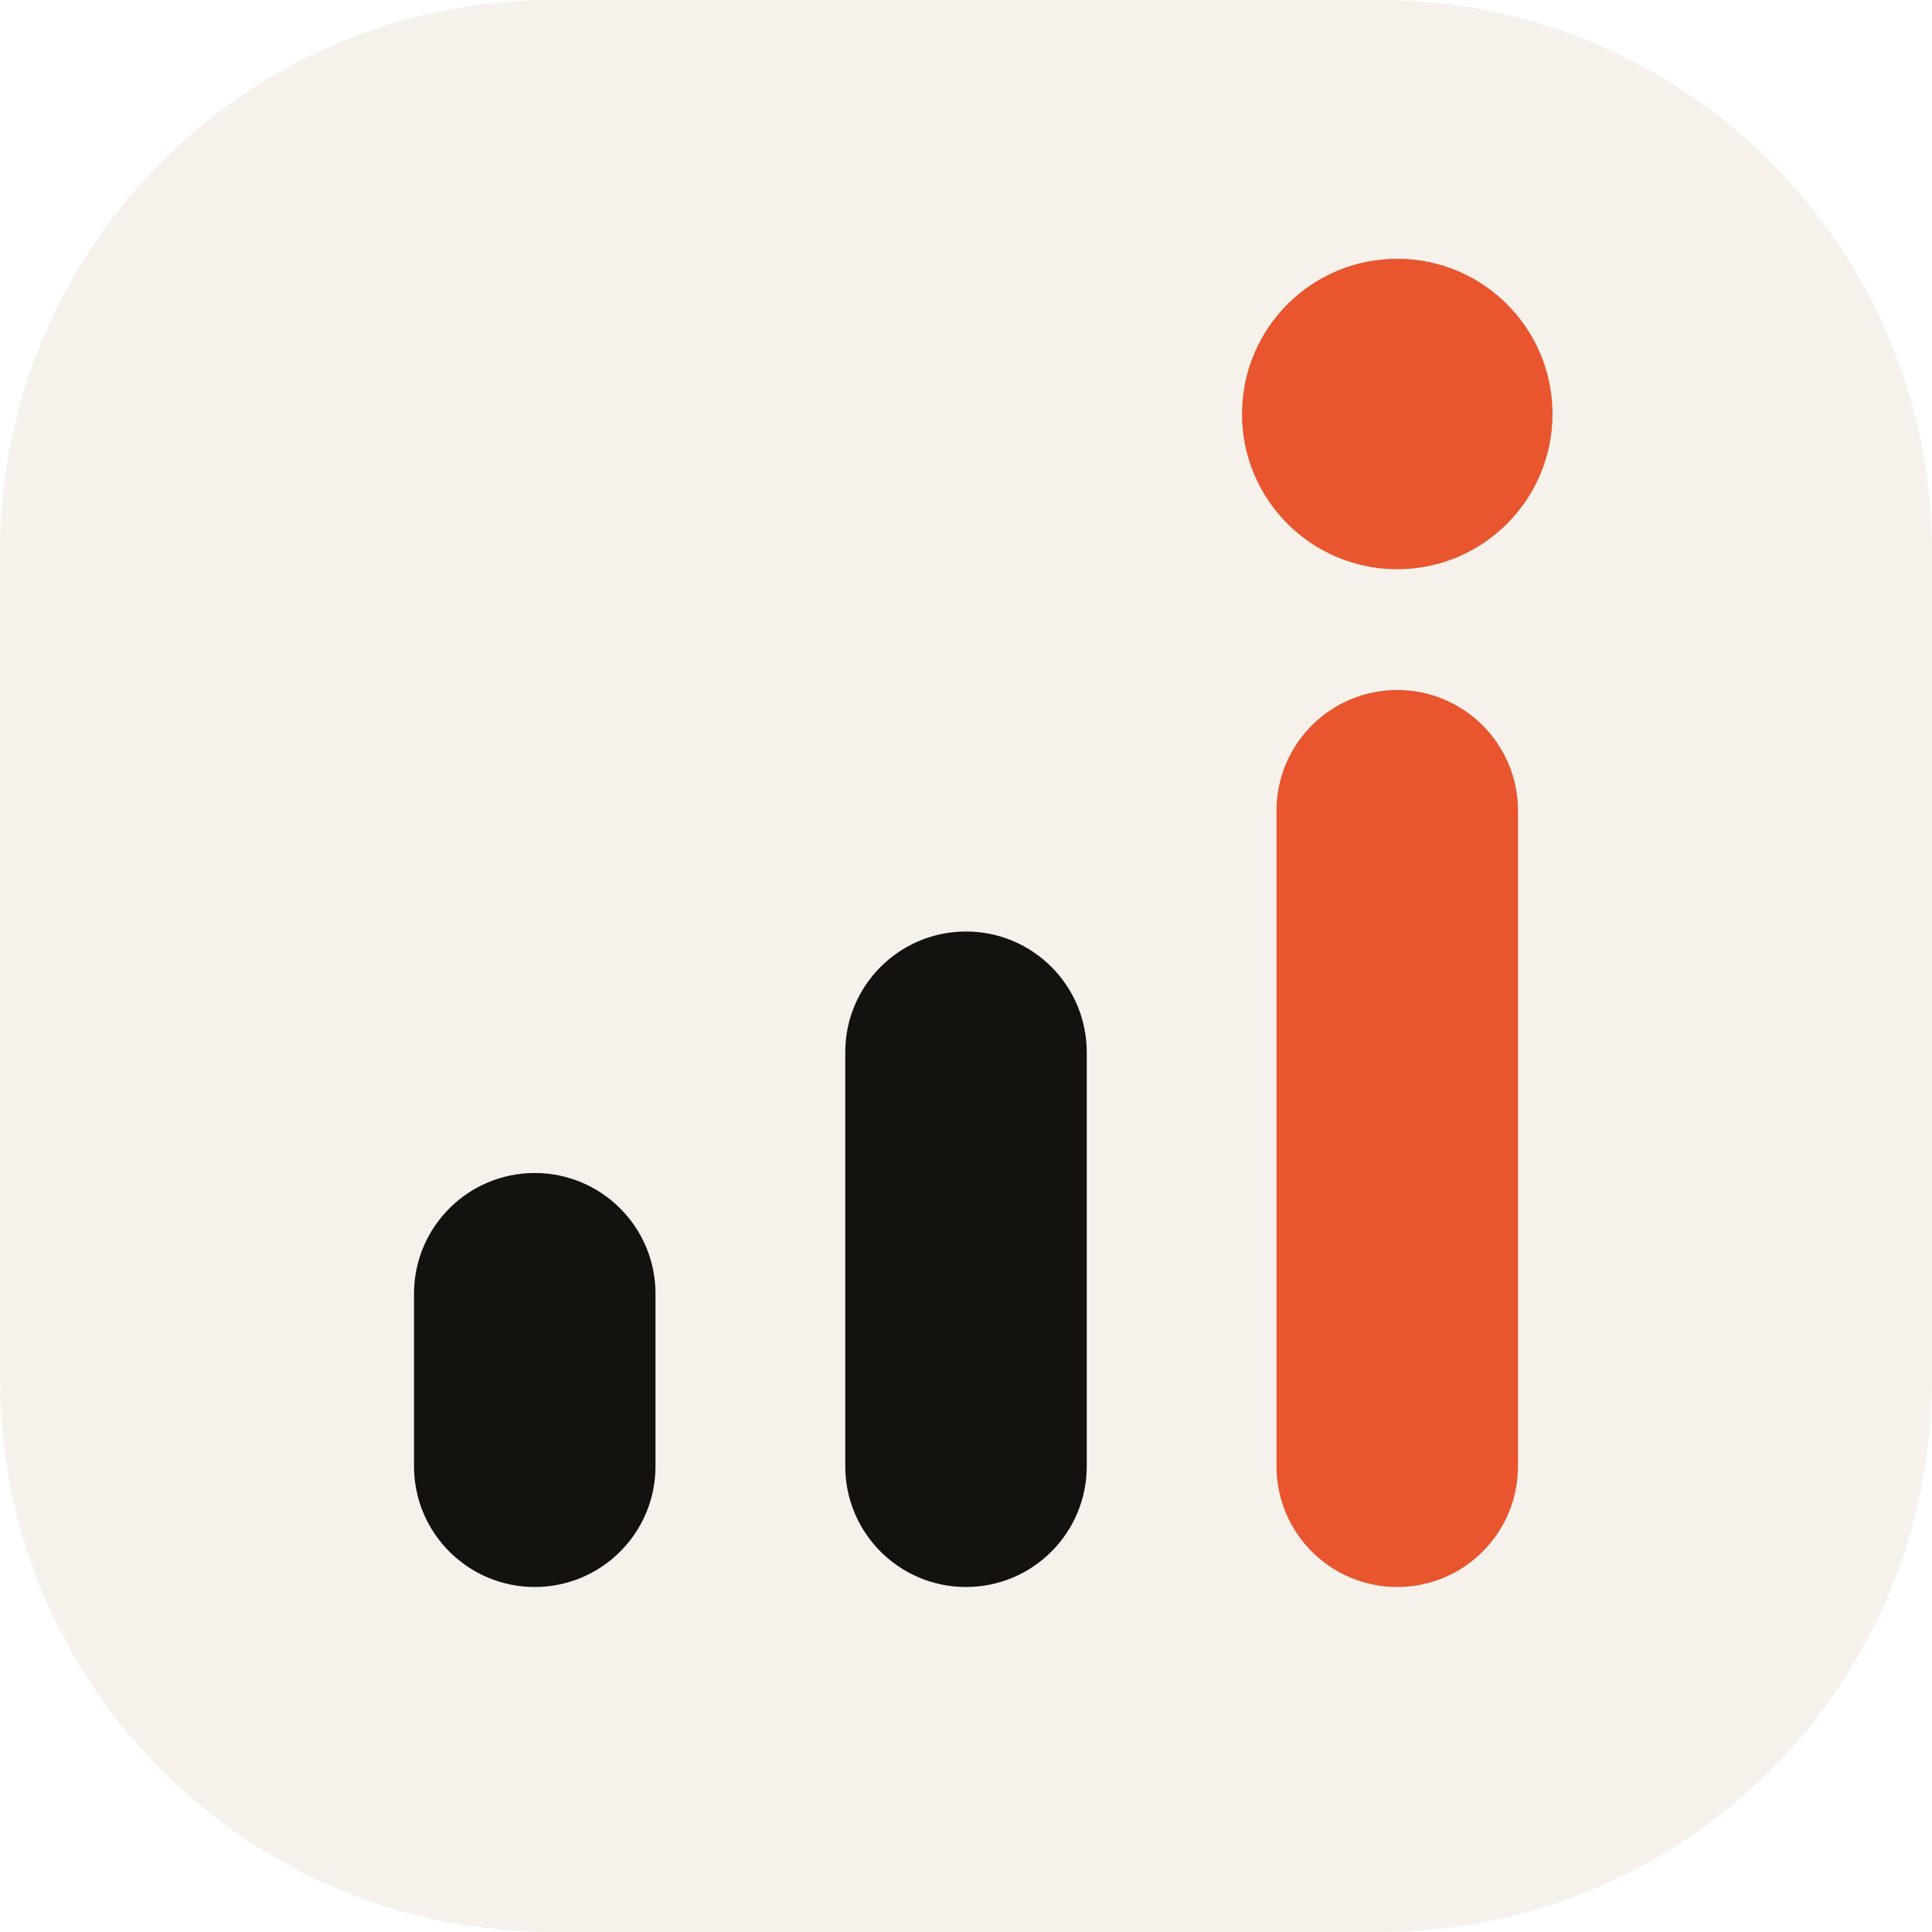
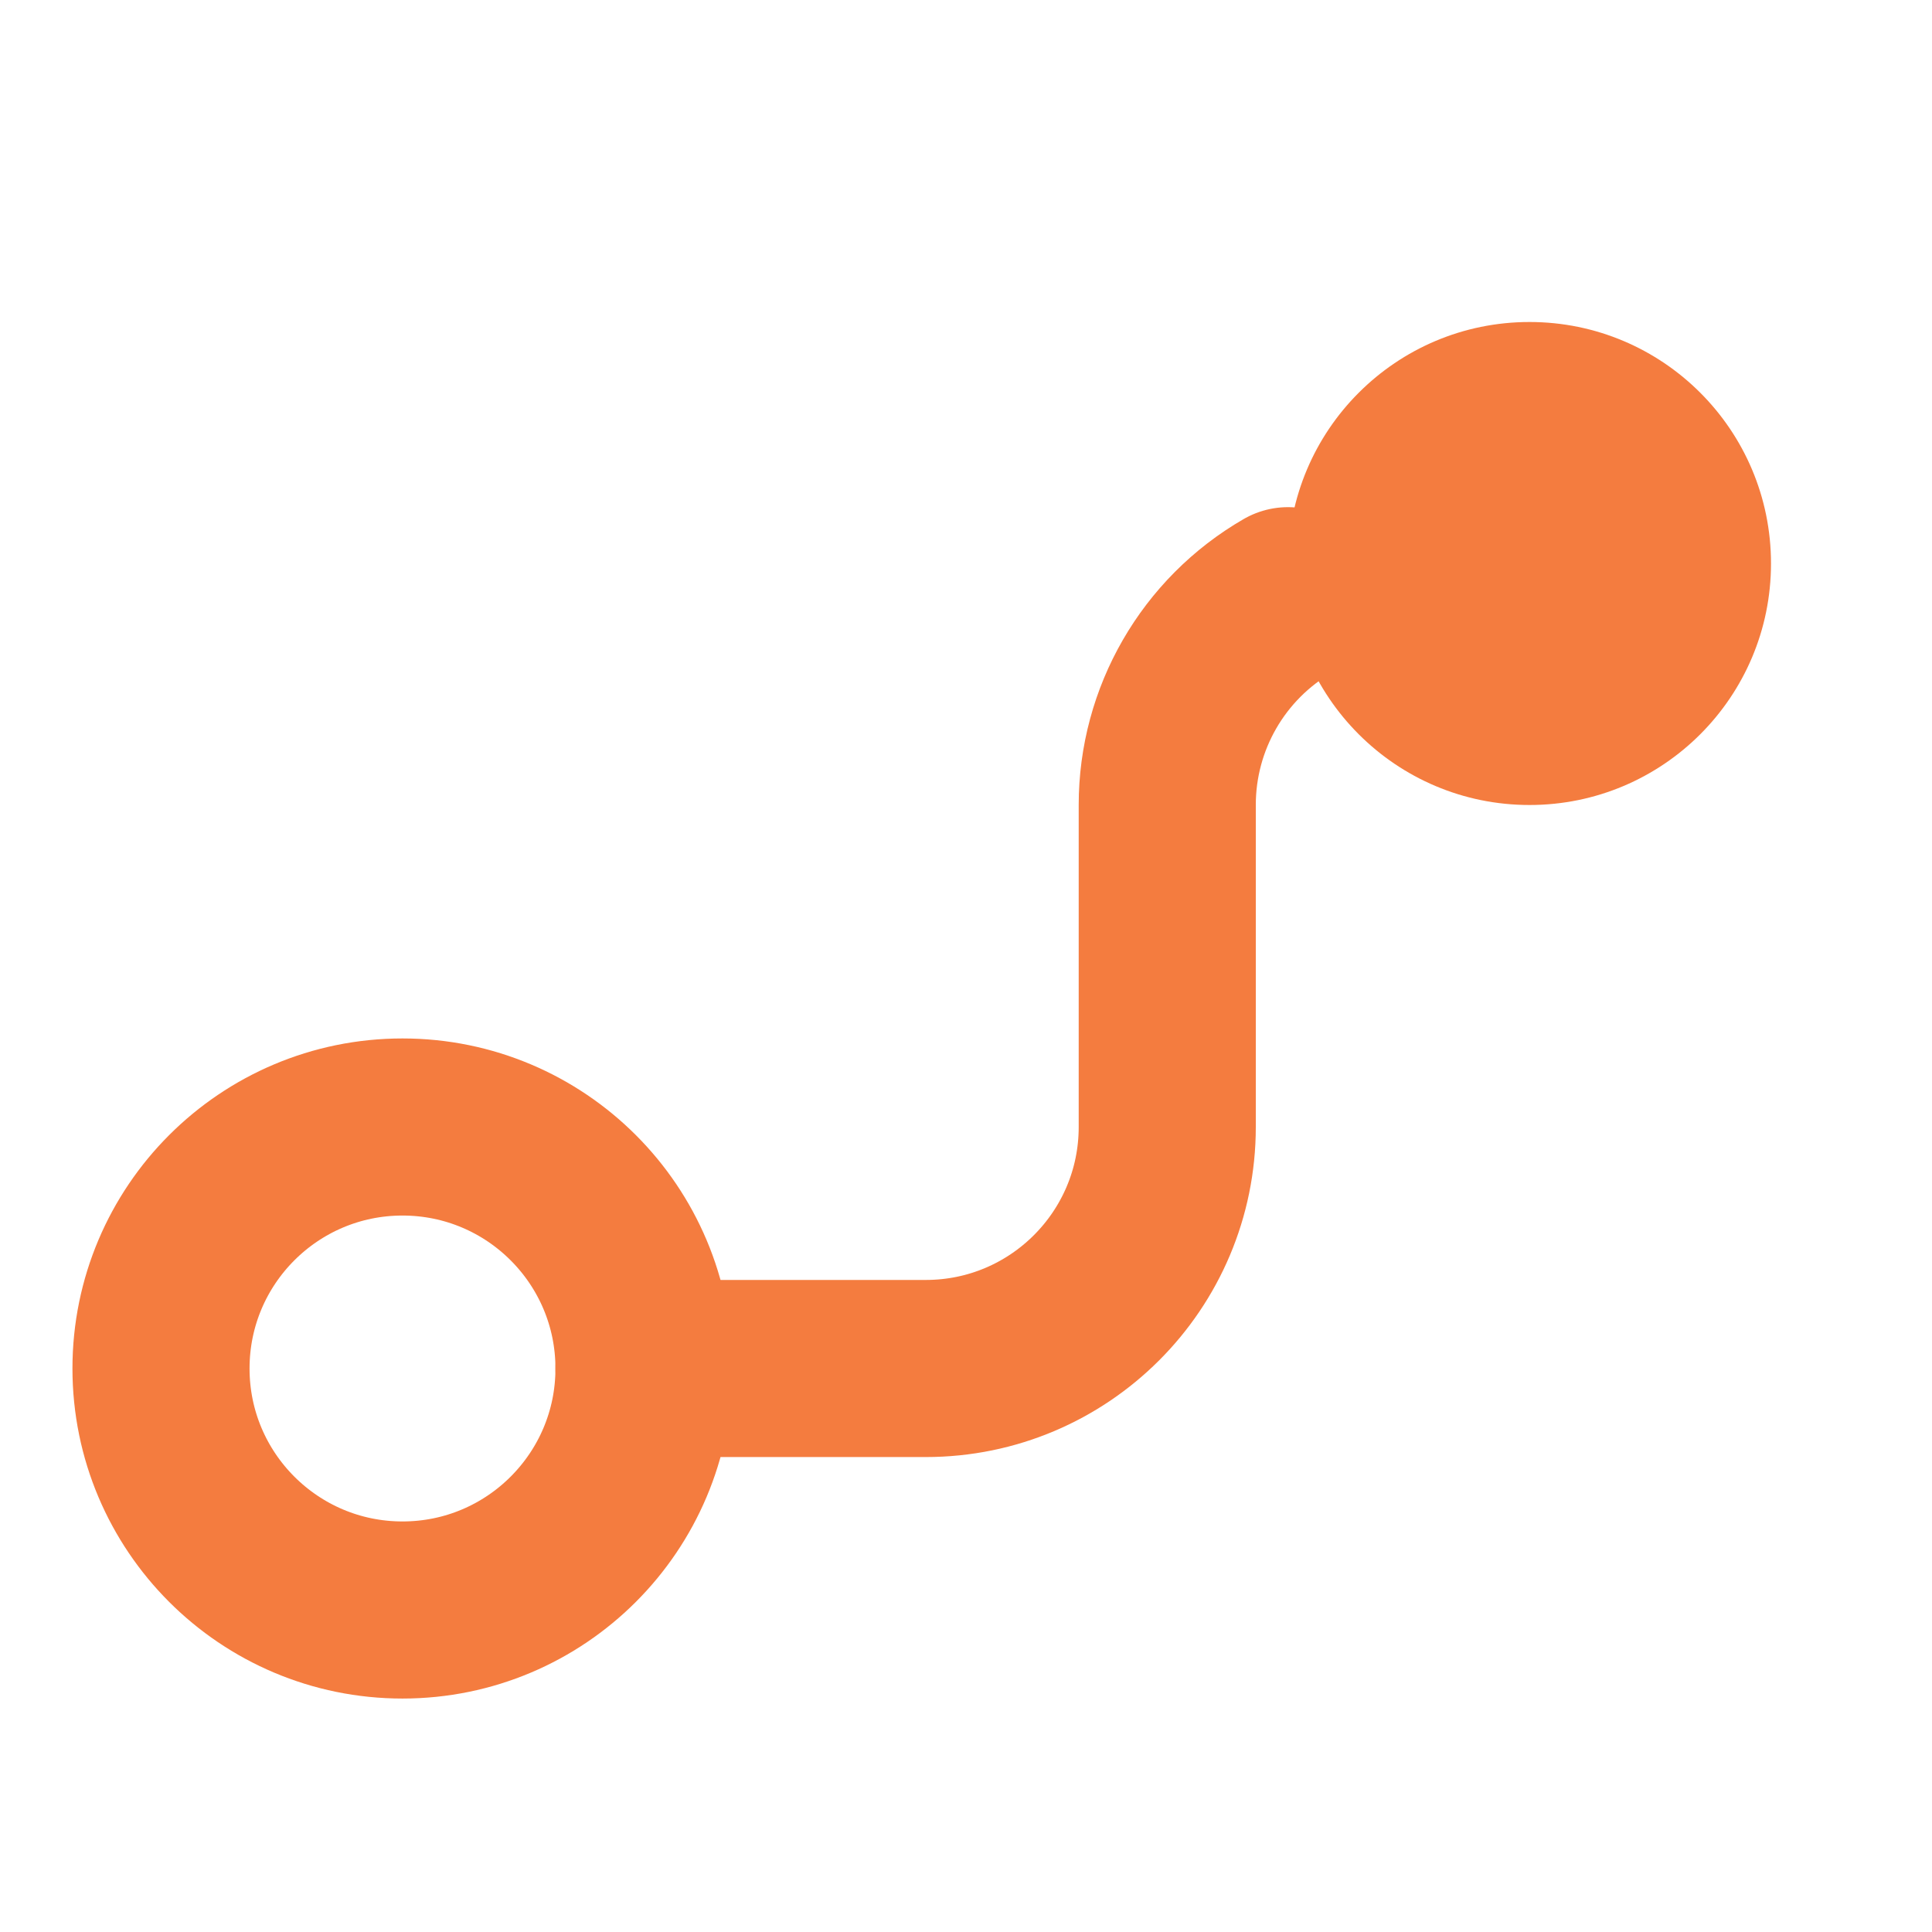
- <svg xmlns="http://www.w3.org/2000/svg" viewBox="0 0 56.0 56.0" width="64" height="64" fill="none">
-   <rect x="0" y="0" width="56.0" height="56.0" rx="16.0" fill="#F6F2EB" />
-   <rect x="12.0" y="34.0" width="7.0" height="12.0" rx="3.5" fill="#14120F" />
-   <rect x="24.5" y="27.0" width="7.0" height="19.0" rx="3.5" fill="#14120F" />
-   <rect x="37.0" y="20.0" width="7.0" height="26.0" rx="3.5" fill="#E8552F" />
-   <circle cx="40.5" cy="12" r="4.5" fill="#E8552F" />
+ <svg xmlns="http://www.w3.org/2000/svg" viewBox="0 0 24 24" width="64" height="64" fill="none">
+   <circle cx="5.0" cy="17.0" r="3.0" fill="none" stroke="#F47C3F" stroke-width="2.2" />
+   <path d="M8 17h3.5a3 3 0 0 0 3-3v-4a3 3 0 0 1 1.5-2.6" fill="none" stroke="#F47C3F" stroke-width="2.2" stroke-linecap="round" />
+   <circle cx="19.0" cy="7.0" r="3.0" fill="#F47C3F" />
</svg>
